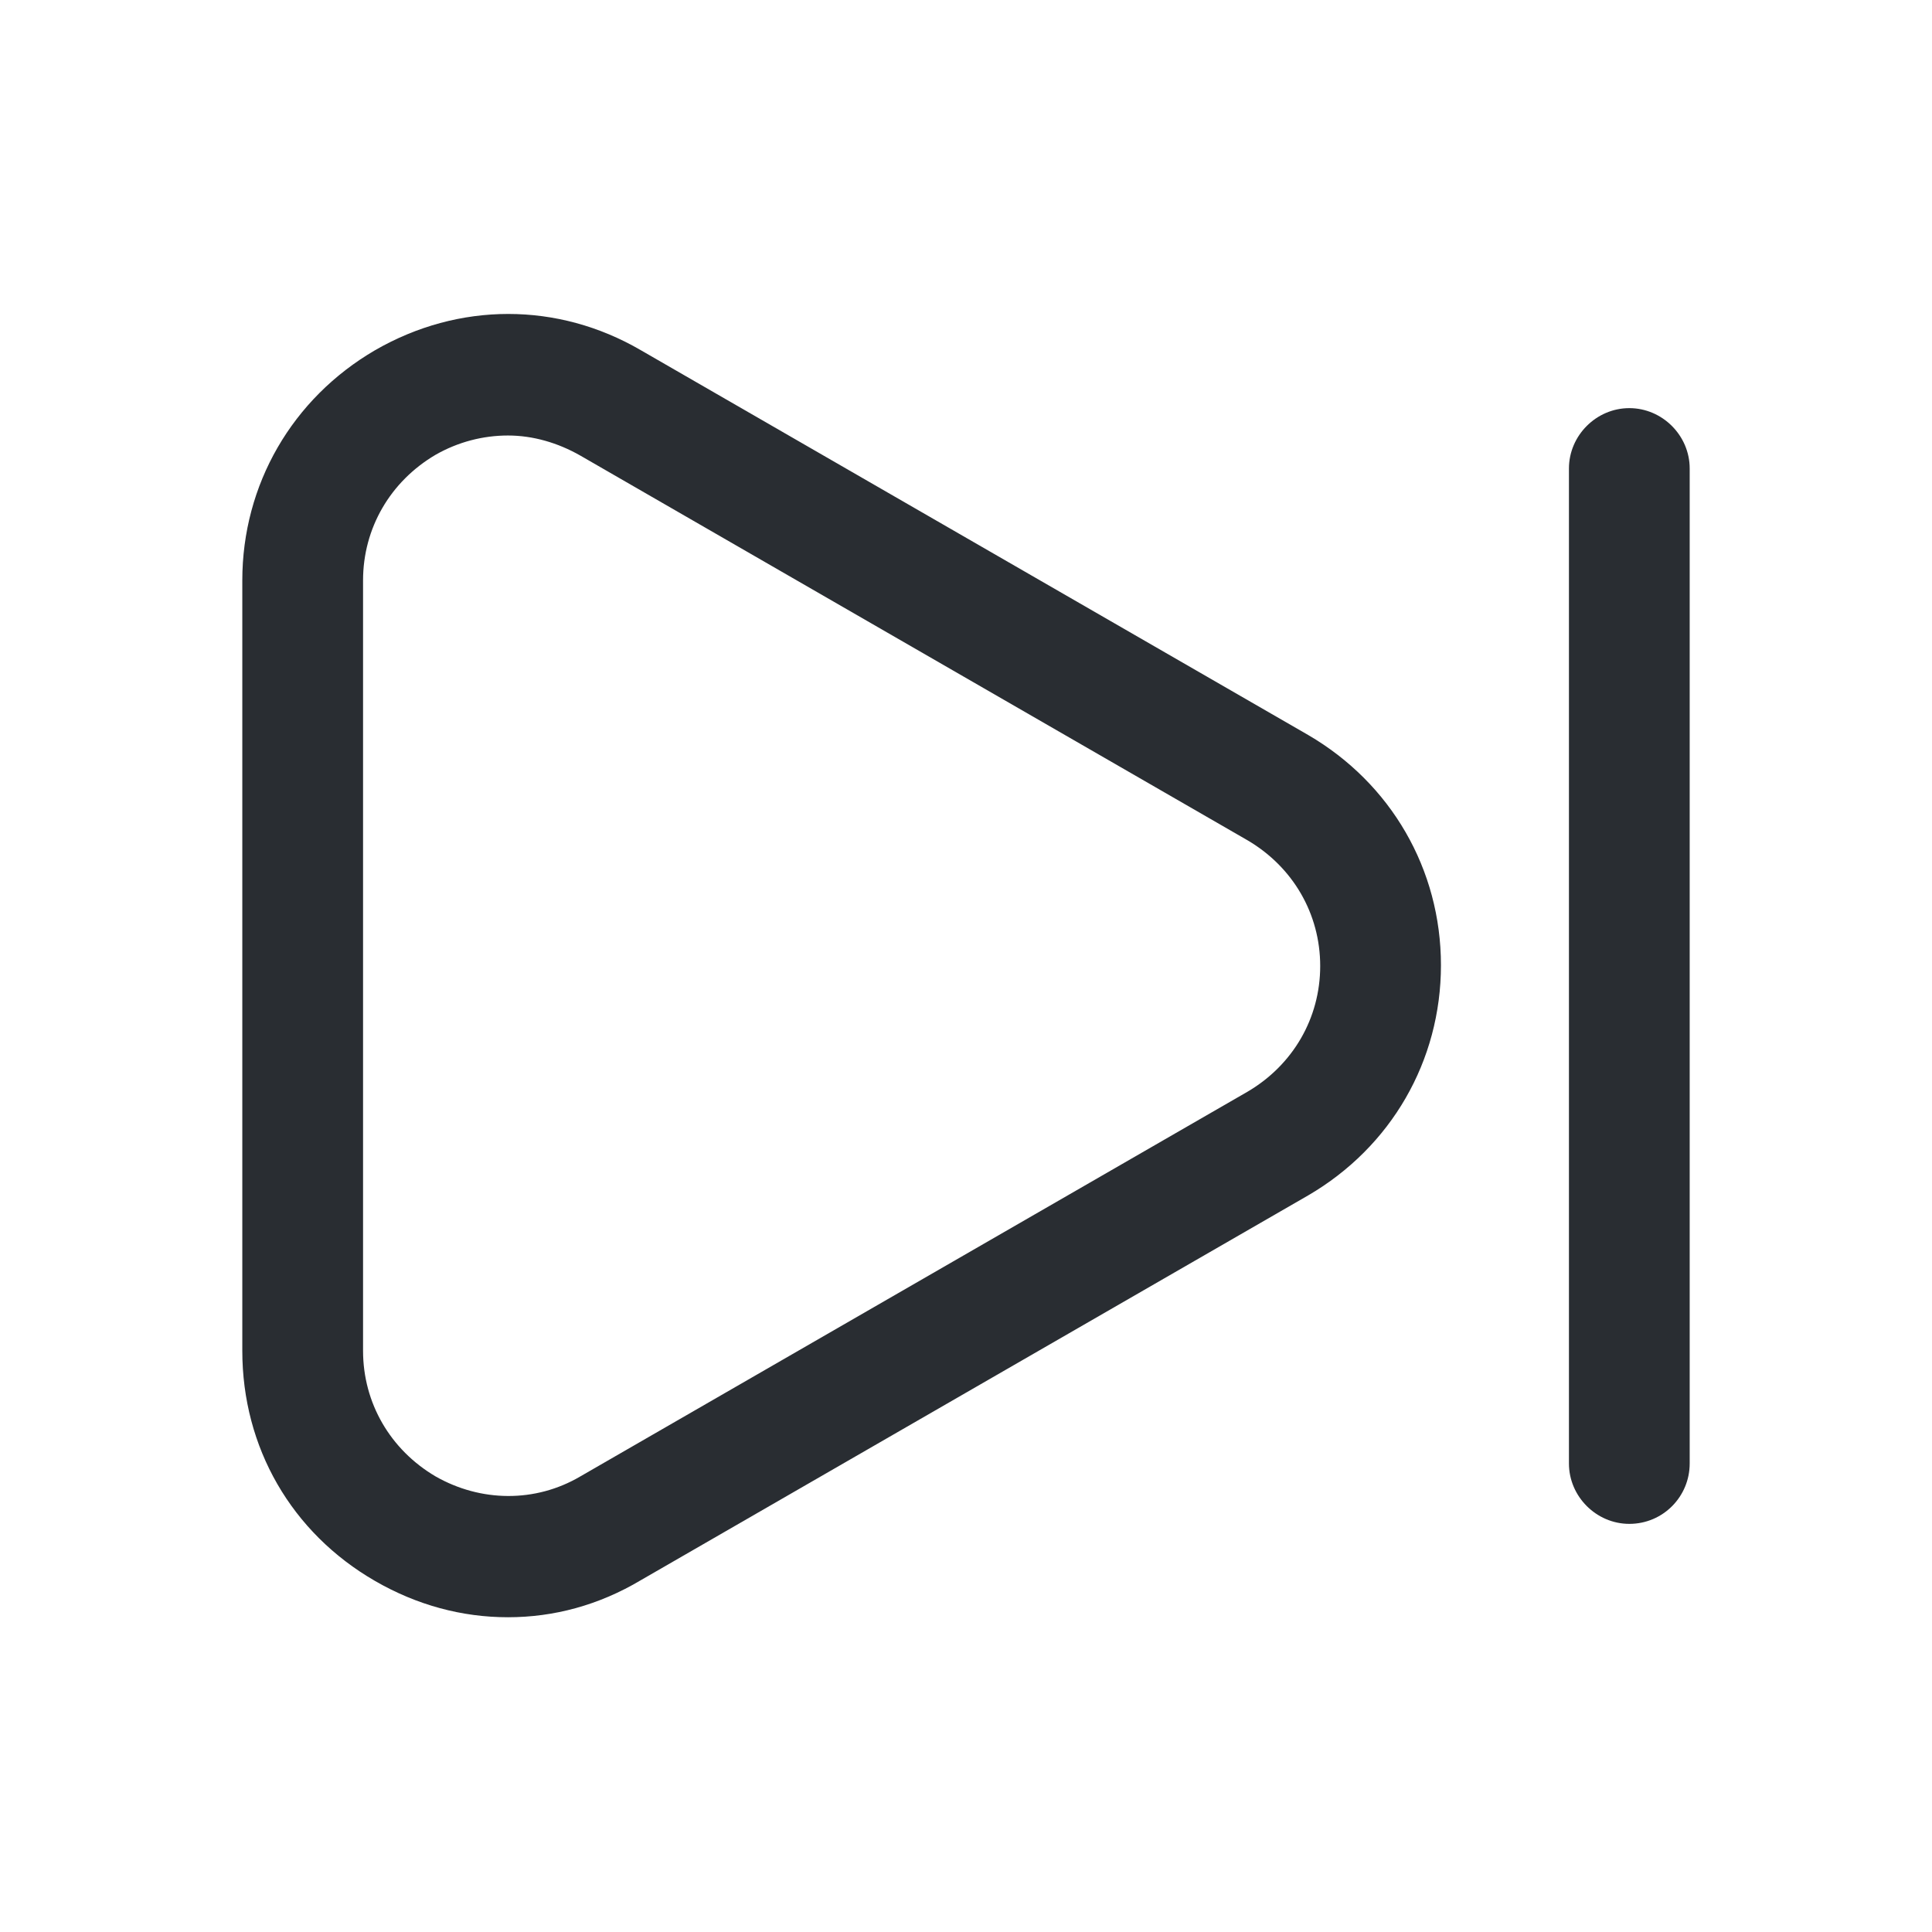
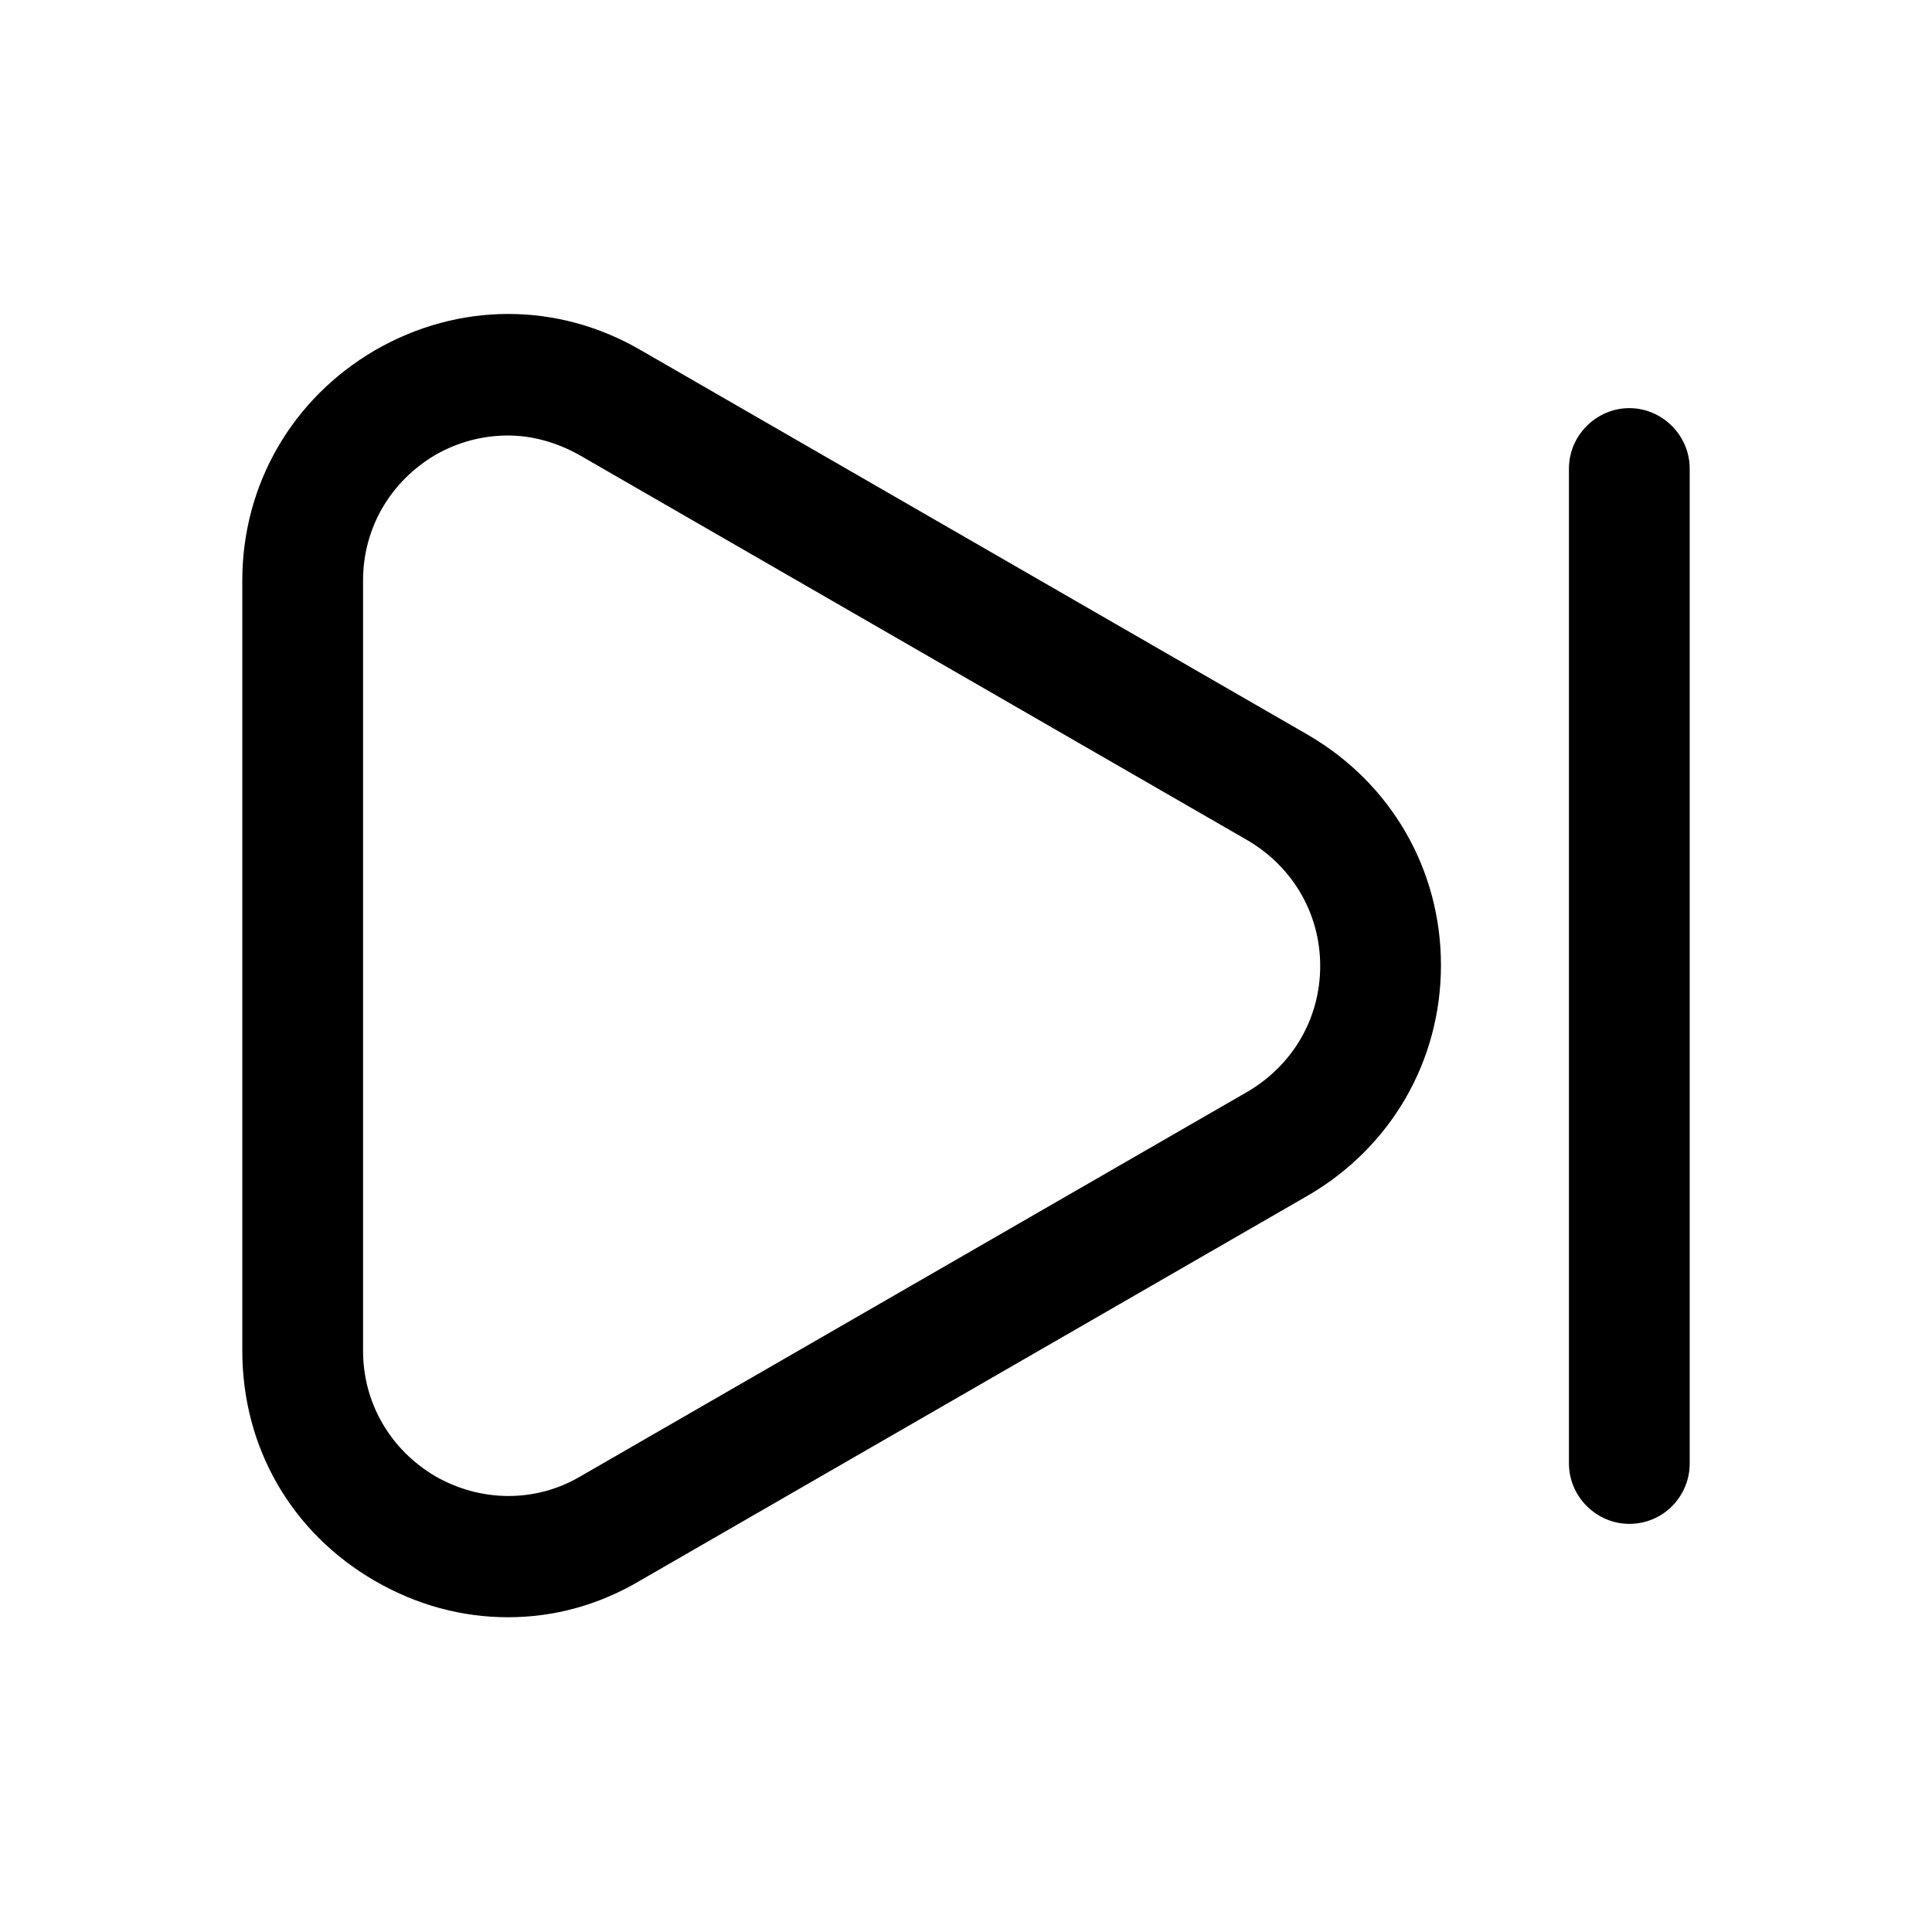
- <svg xmlns="http://www.w3.org/2000/svg" width="24" height="24" viewBox="0 0 24 24" fill="none">
-   <path d="M6.31 20.09C5.74 20.09 5.18 19.94 4.66 19.64C3.62 19.04 3.01 17.98 3.01 16.78V7.21C3.01 6.02 3.63 4.95 4.66 4.35C5.7 3.75 6.93 3.75 7.96 4.35L16.25 9.13C17.28 9.73 17.9 10.8 17.9 11.99C17.9 13.18 17.28 14.25 16.25 14.85L7.96 19.63C7.44 19.94 6.88 20.09 6.31 20.09ZM6.31 5.41C6 5.41 5.69 5.49 5.41 5.65C4.85 5.98 4.51 6.56 4.51 7.21V16.78C4.51 17.43 4.85 18.01 5.41 18.34C5.97 18.66 6.65 18.67 7.21 18.34L15.5 13.56C16.06 13.23 16.4 12.65 16.4 12C16.4 11.35 16.06 10.77 15.5 10.44L7.21 5.66C6.93 5.5 6.62 5.41 6.31 5.41Z" fill="#292D32" />
-   <path d="M20.24 18.93C19.83 18.93 19.49 18.59 19.49 18.18V5.82C19.49 5.41 19.83 5.07 20.24 5.07C20.65 5.07 20.99 5.41 20.99 5.82V18.18C20.99 18.59 20.66 18.93 20.24 18.93Z" fill="#292D32" />
+ <svg xmlns="http://www.w3.org/2000/svg" viewBox="0 0 24 24">
+   <path d="M6.31 20.09C5.74 20.09 5.18 19.94 4.66 19.64C3.62 19.04 3.01 17.98 3.01 16.78V7.21C3.01 6.02 3.63 4.95 4.66 4.35C5.7 3.75 6.93 3.75 7.96 4.35L16.25 9.13C17.28 9.73 17.9 10.8 17.9 11.99C17.9 13.18 17.28 14.25 16.25 14.85L7.96 19.63C7.44 19.94 6.88 20.09 6.31 20.09ZM6.31 5.41C6 5.41 5.69 5.49 5.41 5.65C4.85 5.98 4.51 6.56 4.51 7.21V16.78C4.51 17.43 4.85 18.01 5.41 18.34C5.97 18.66 6.65 18.67 7.21 18.34L15.5 13.56C16.06 13.23 16.4 12.65 16.4 12C16.4 11.35 16.06 10.77 15.5 10.44L7.21 5.66C6.93 5.5 6.62 5.41 6.31 5.41Z" fill="currentColor" />
+   <path d="M20.24 18.93C19.83 18.93 19.49 18.59 19.49 18.18V5.82C19.49 5.41 19.83 5.07 20.24 5.07C20.65 5.07 20.99 5.41 20.99 5.82V18.18C20.99 18.59 20.66 18.93 20.24 18.93Z" fill="currentColor" />
</svg>
